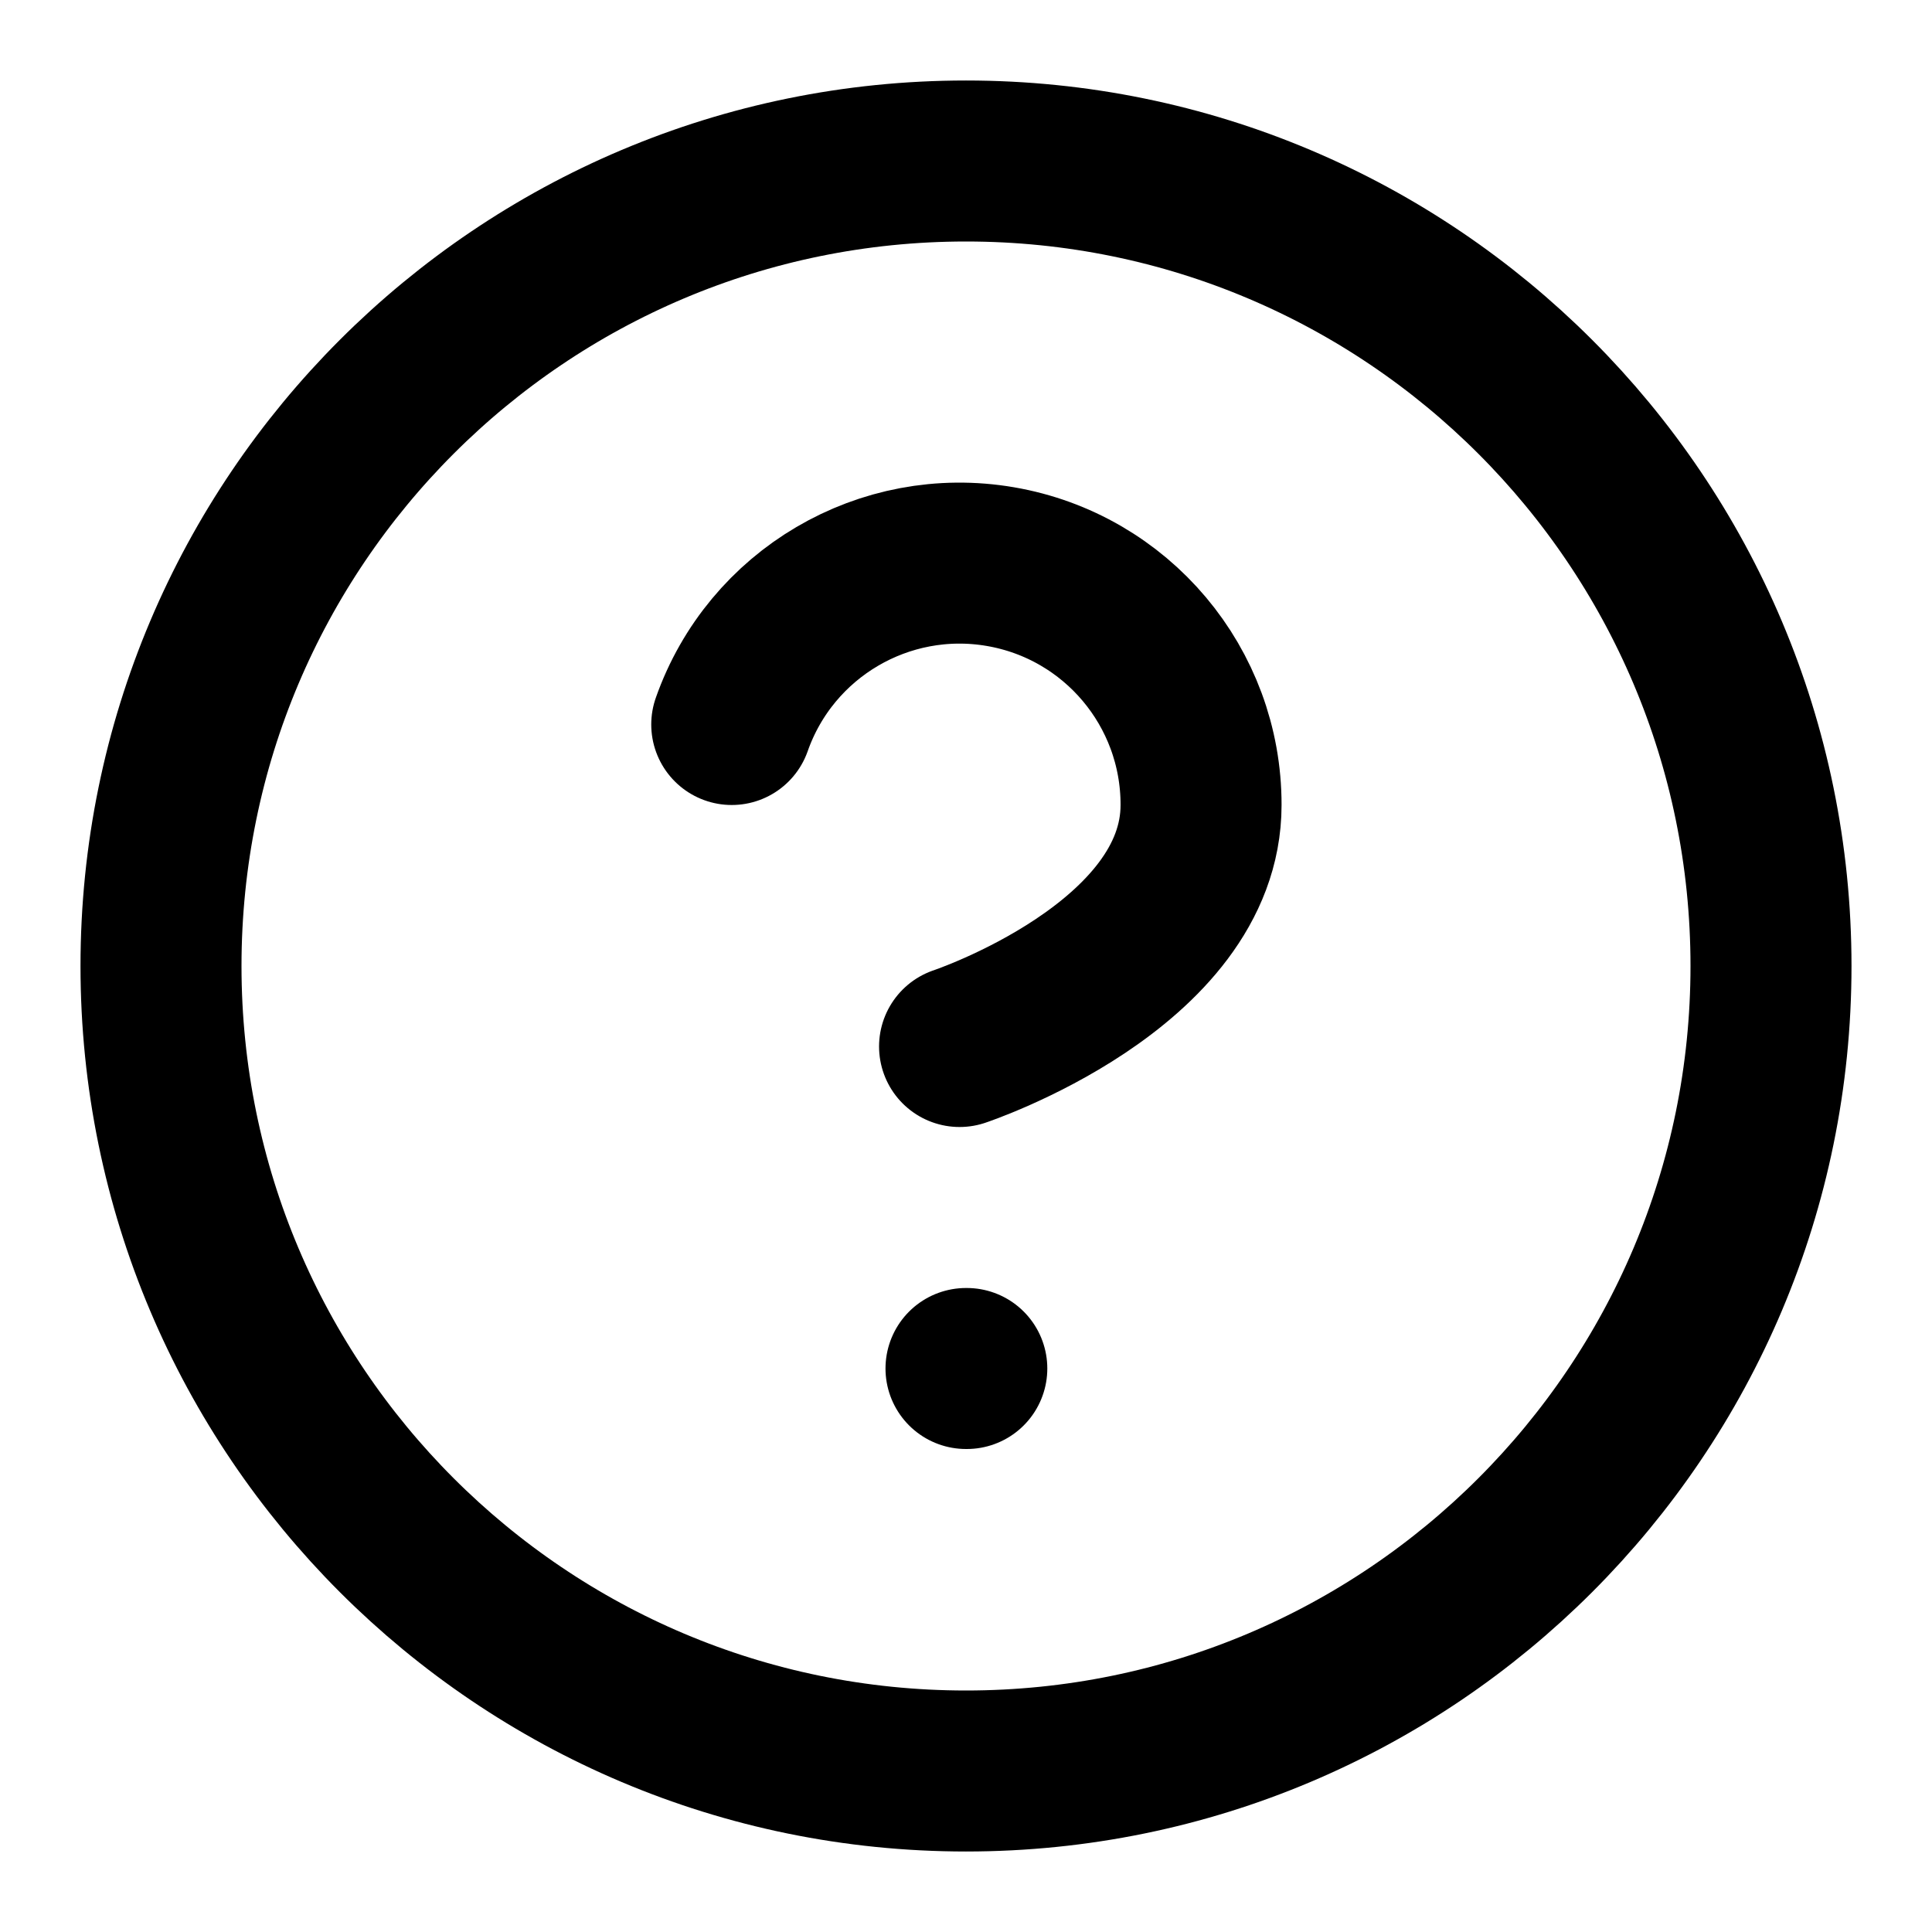
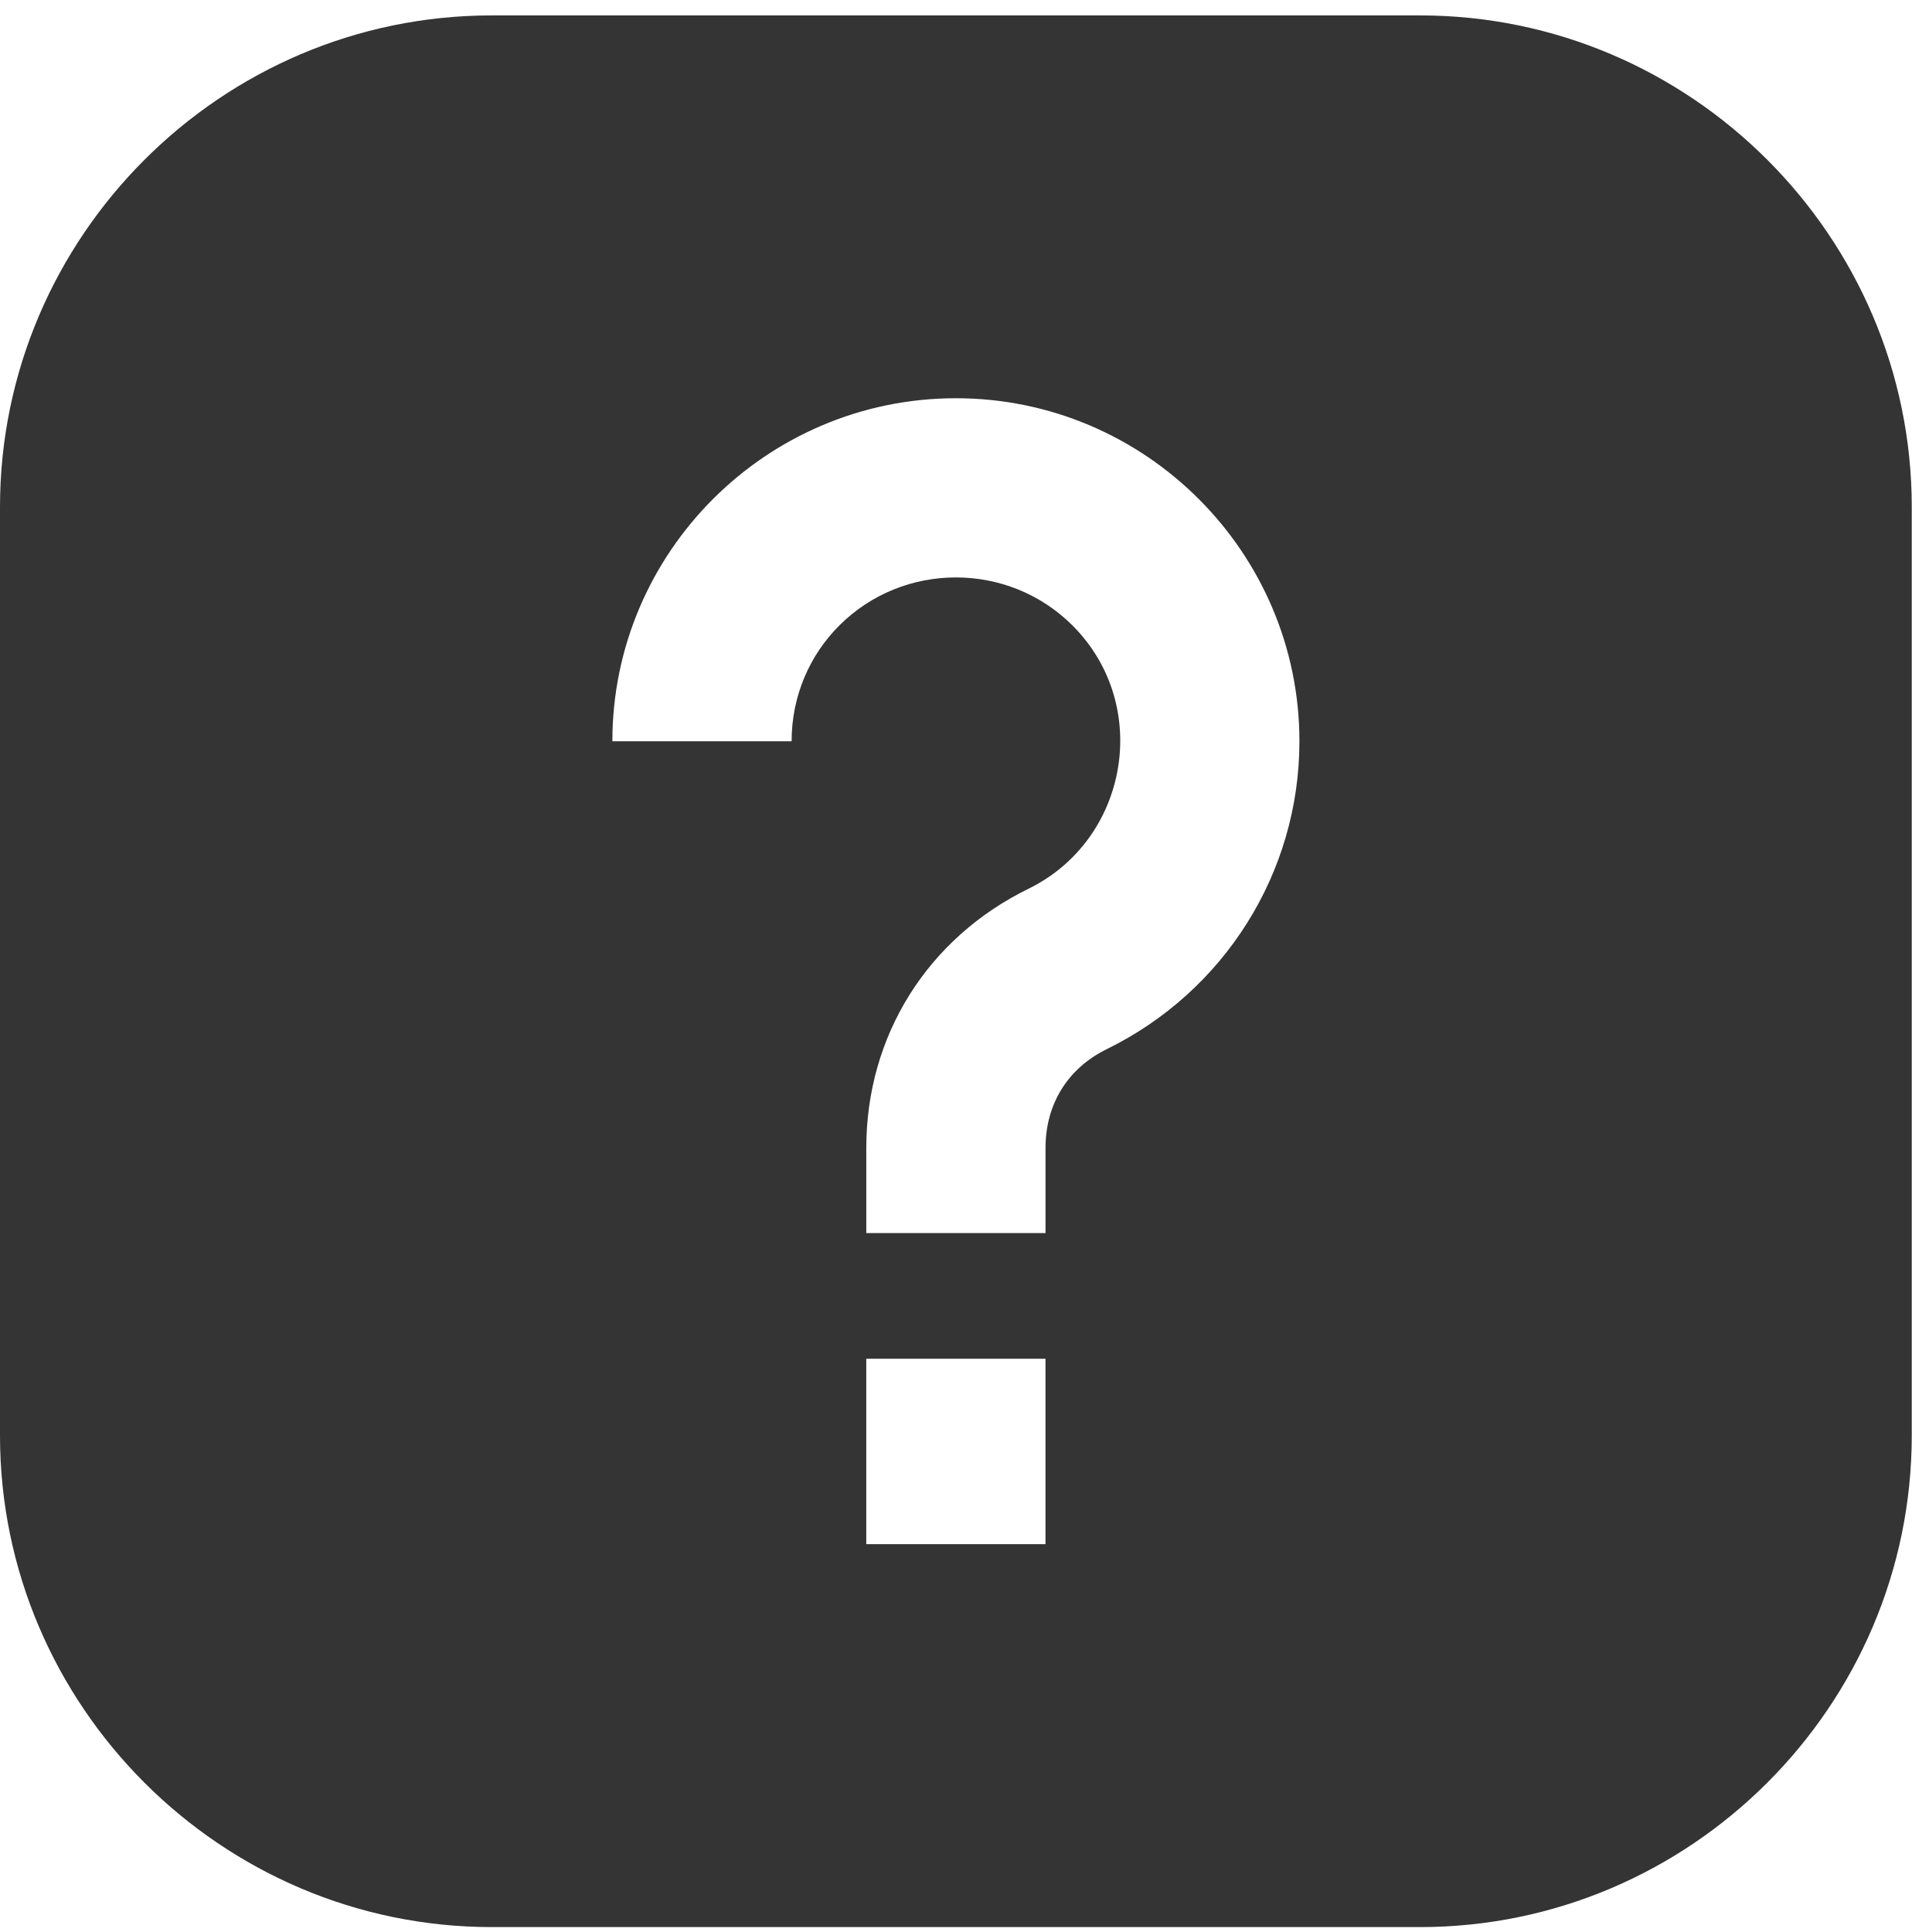
- <svg xmlns="http://www.w3.org/2000/svg" width="24" height="24" viewBox="0 0 24 24" fill="none" stroke="currentColor" stroke-width="2" stroke-linecap="round" stroke-linejoin="round">
-   <circle cx="12" cy="12" r="10" />
-   <path d="M9.09 9a3 3 0 0 1 5.83 1c0 2-3 3-3 3" />
-   <line x1="12" y1="17" x2="12.01" y2="17" />
+ <svg xmlns="http://www.w3.org/2000/svg" width="94" height="95" viewBox="0 0 94 95" fill="none">
+   <path fill-rule="evenodd" clip-rule="evenodd" d="M30.11 36.449C30.11 27.16 37.692 19.582 47.001 19.582C56.31 19.582 63.892 27.16 63.892 36.449C63.892 42.937 60.177 48.765 54.423 51.586C52.501 52.527 51.408 54.289 51.408 56.445V60.633H42.595V56.445C42.595 50.933 45.603 46.133 50.568 43.703C55.498 41.289 56.646 34.66 52.732 30.754C49.58 27.606 44.423 27.606 41.271 30.754C39.818 32.203 38.923 34.215 38.923 36.449L30.11 36.449ZM42.594 71.219V66.812H51.407V75.93H42.594V71.219ZM24.172 0.758C10.879 0.758 0 11.637 0 24.93V70.586C0 83.879 10.879 94.758 24.172 94.758H69.828C83.121 94.758 94 83.879 94 70.586V24.93C94 11.637 83.121 0.758 69.828 0.758H24.172Z" fill="#343434" />
</svg>
